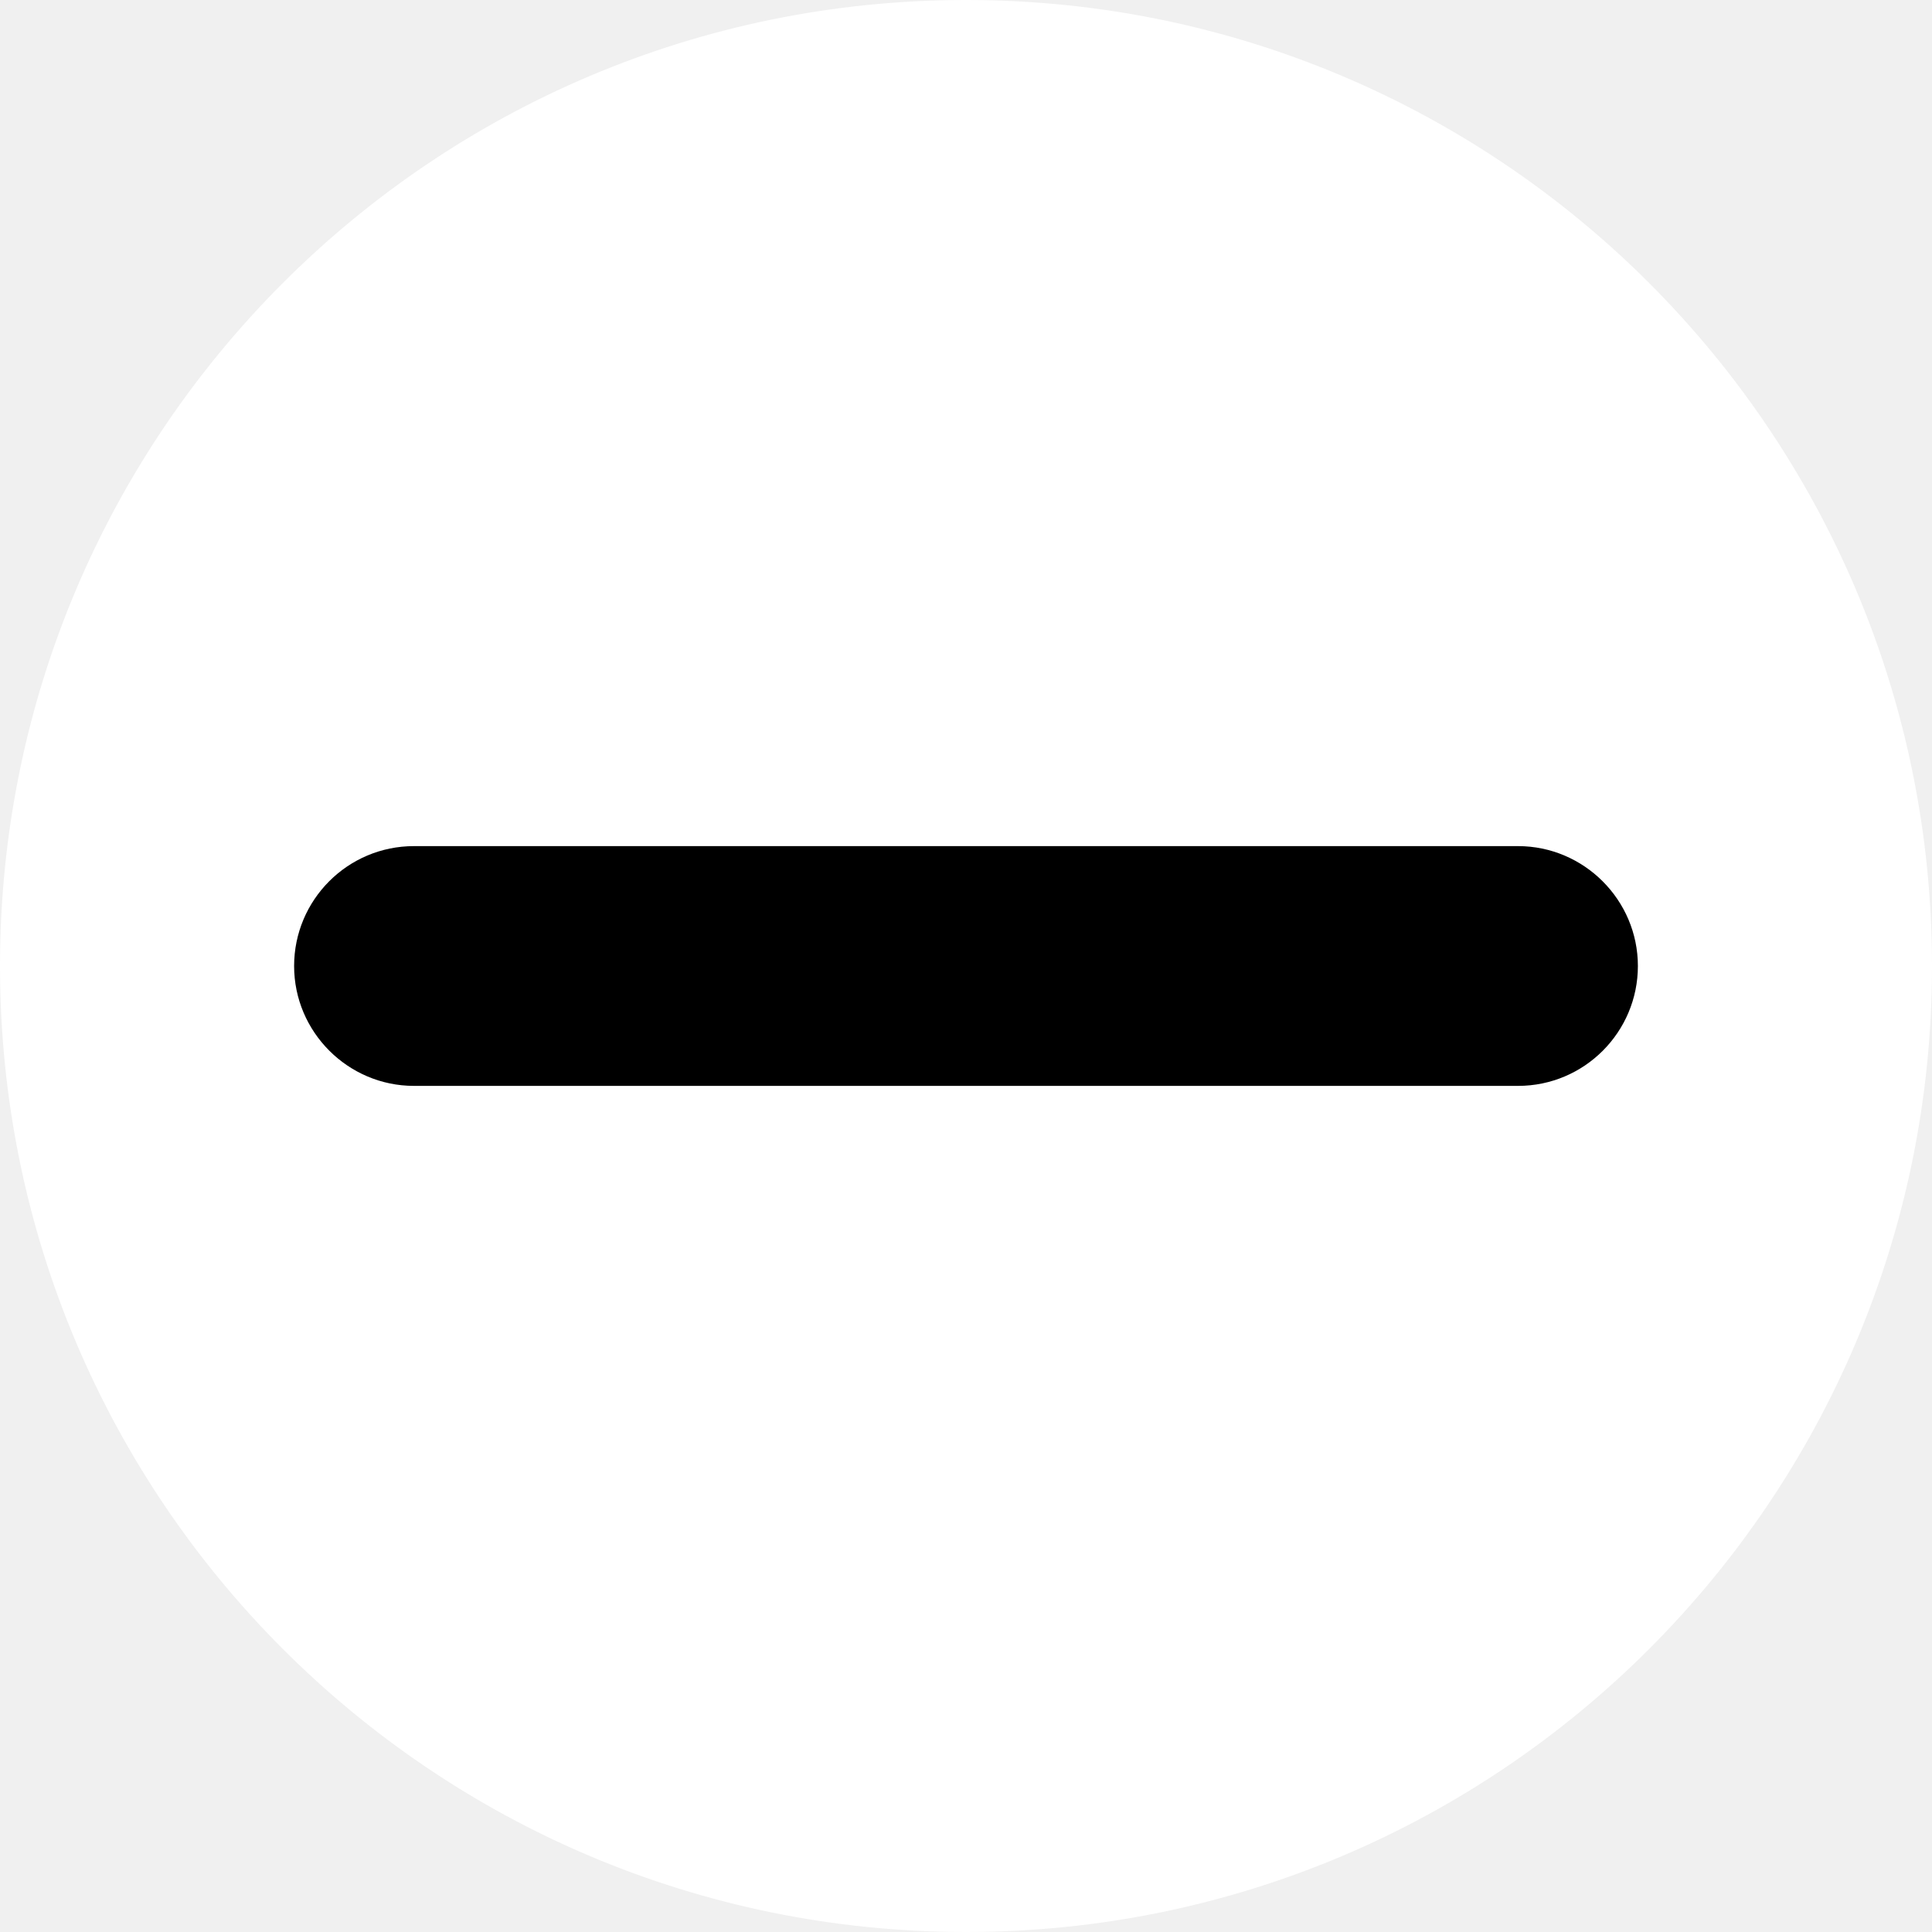
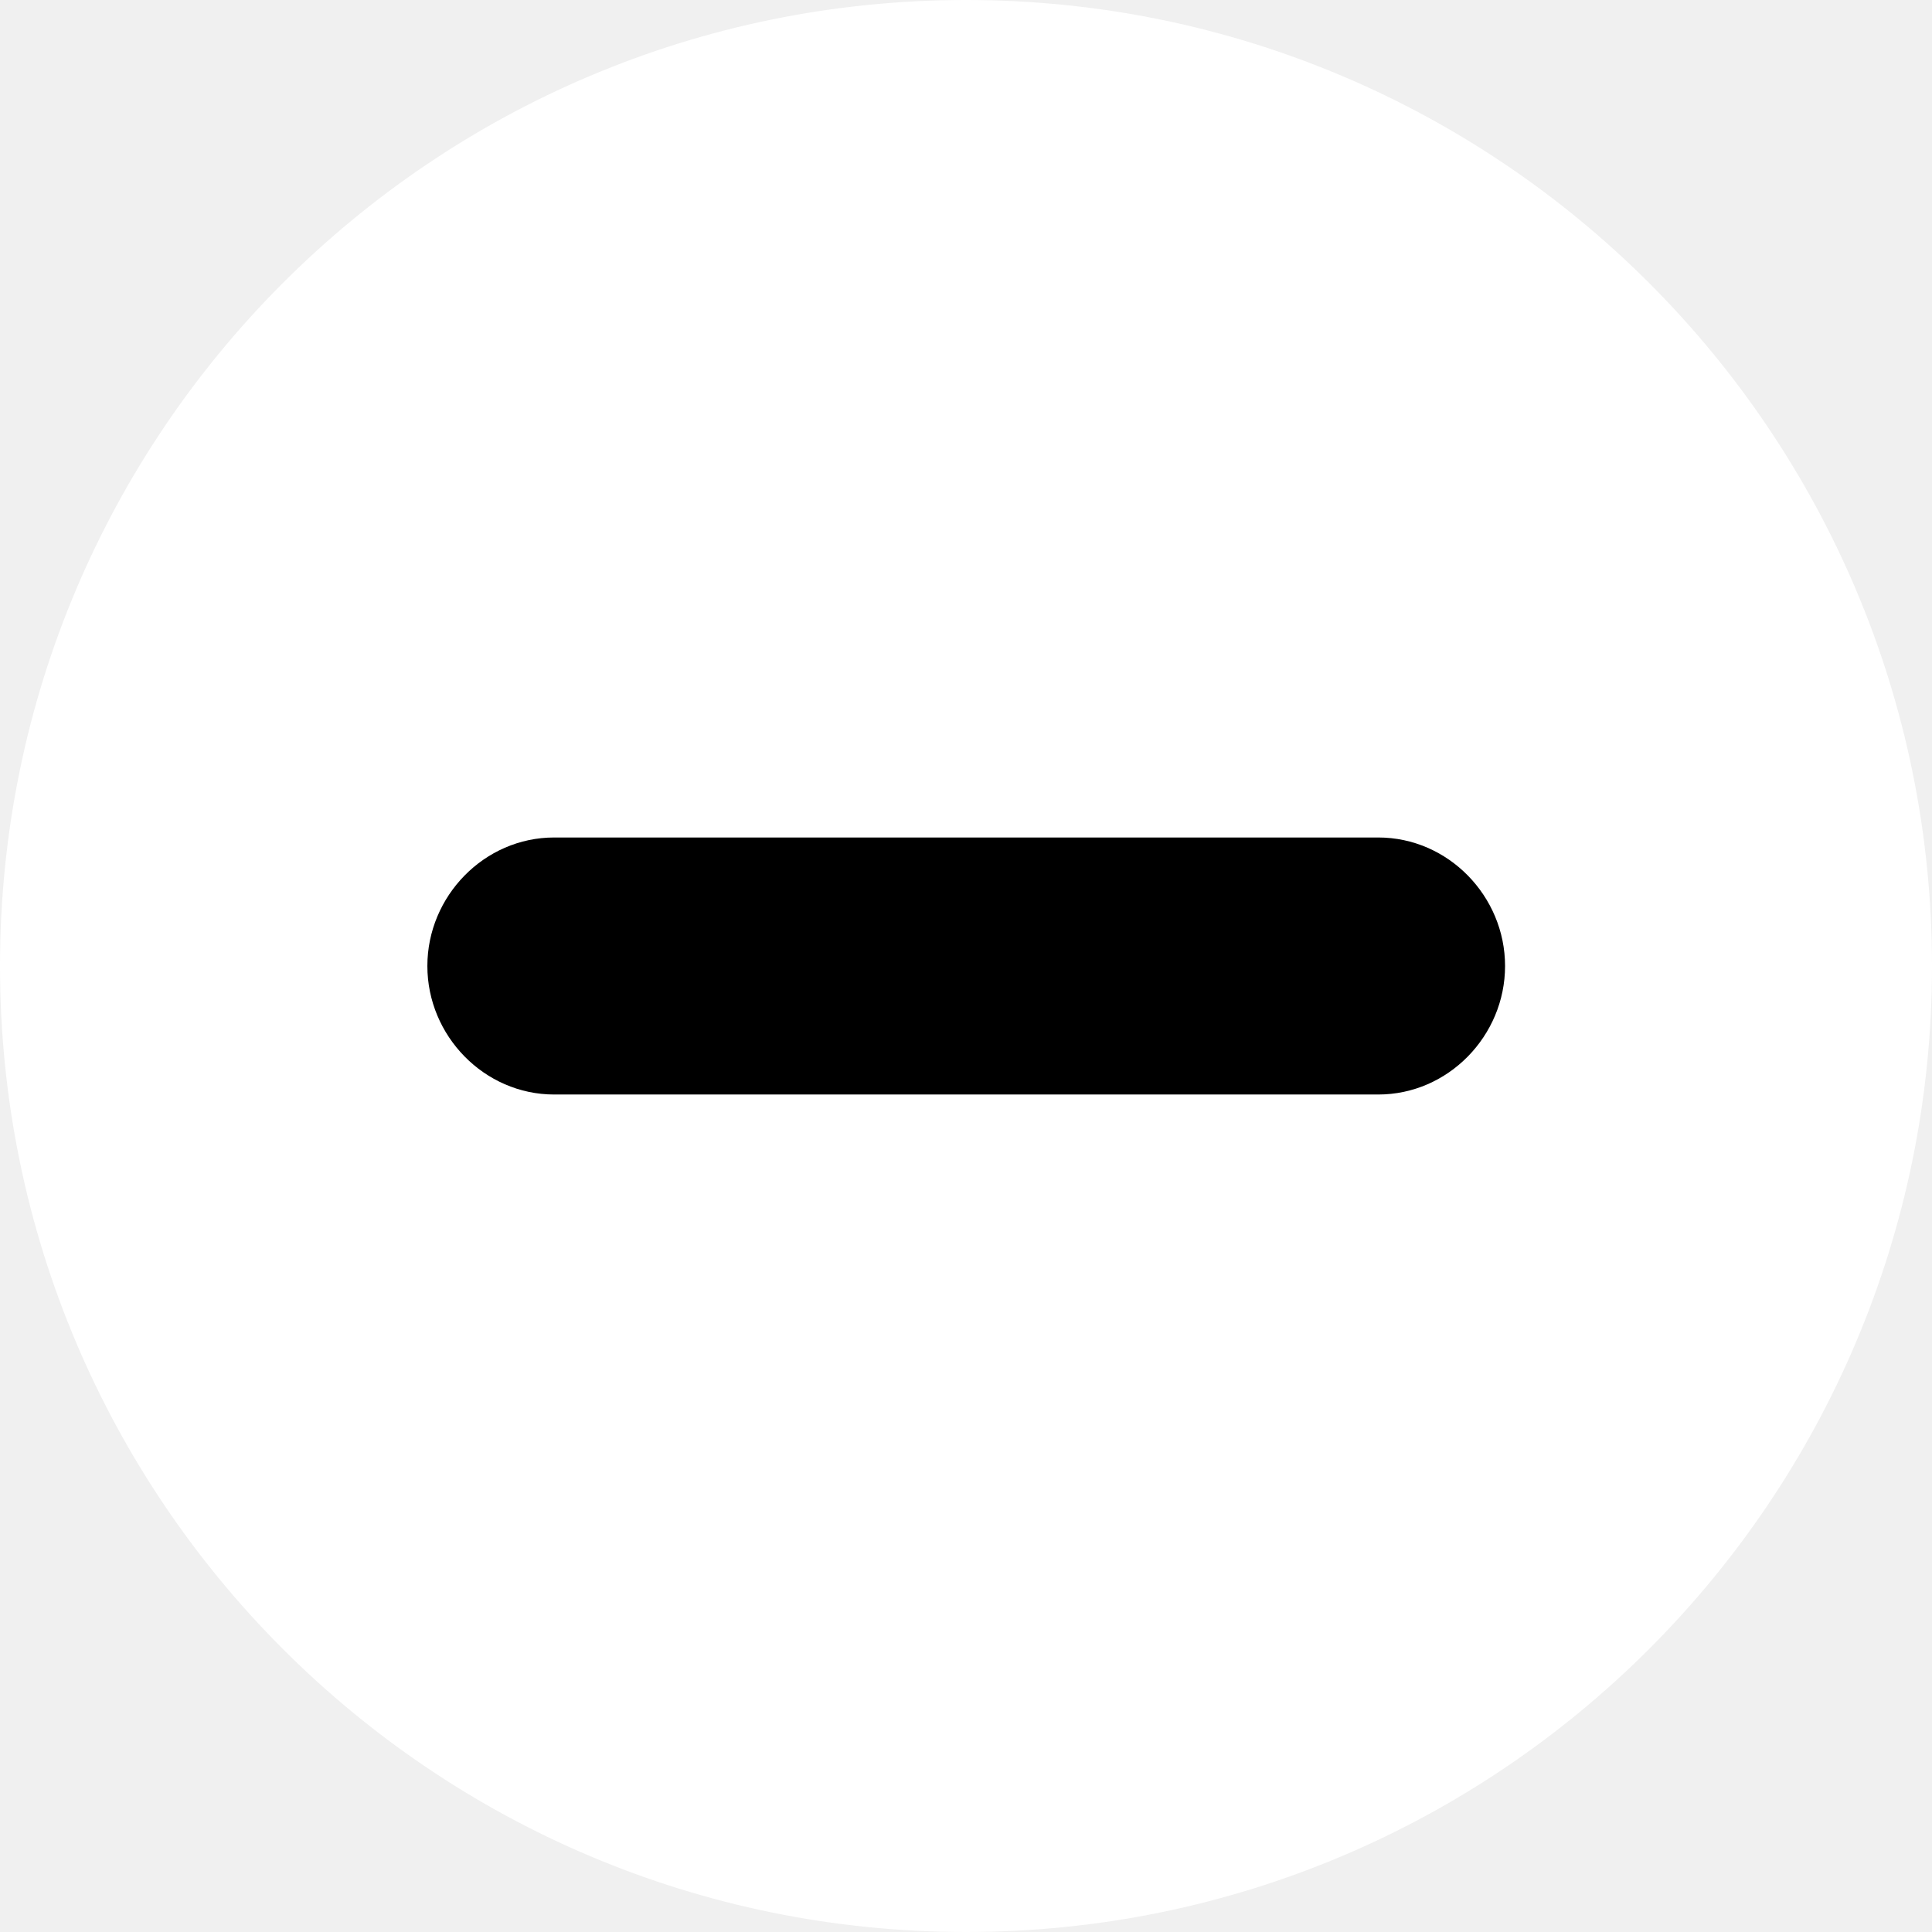
<svg xmlns="http://www.w3.org/2000/svg" version="1.1" id="Layer_1" x="0px" y="0px" viewBox="0 0 448 448" style="enable-background:new 0 0 448 448;" xml:space="preserve">
  <style type="text/css">
	.st0{fill:#FFFFFF;}
</style>
  <circle class="st0" cx="224" cy="224" r="224" />
-   <path d="M352,251.8c15.4,0,27.8-12.5,27.8-27.8s-12.5-27.8-27.8-27.8H96c-15.4,0-27.8,12.5-27.8,27.8s12.5,27.8,27.8,27.8H352z" />
+   <path d="M253.8,253.8h65.8c16.2,0,29.4-13.6,29.4-29.8s-13.2-29.8-29.4-29.8h-65.8h-59.5h-65.8c-16.2,0-29.4,13.6-29.4,29.8  s13.2,29.8,29.4,29.8h65.8H253.8z" />
</svg>
